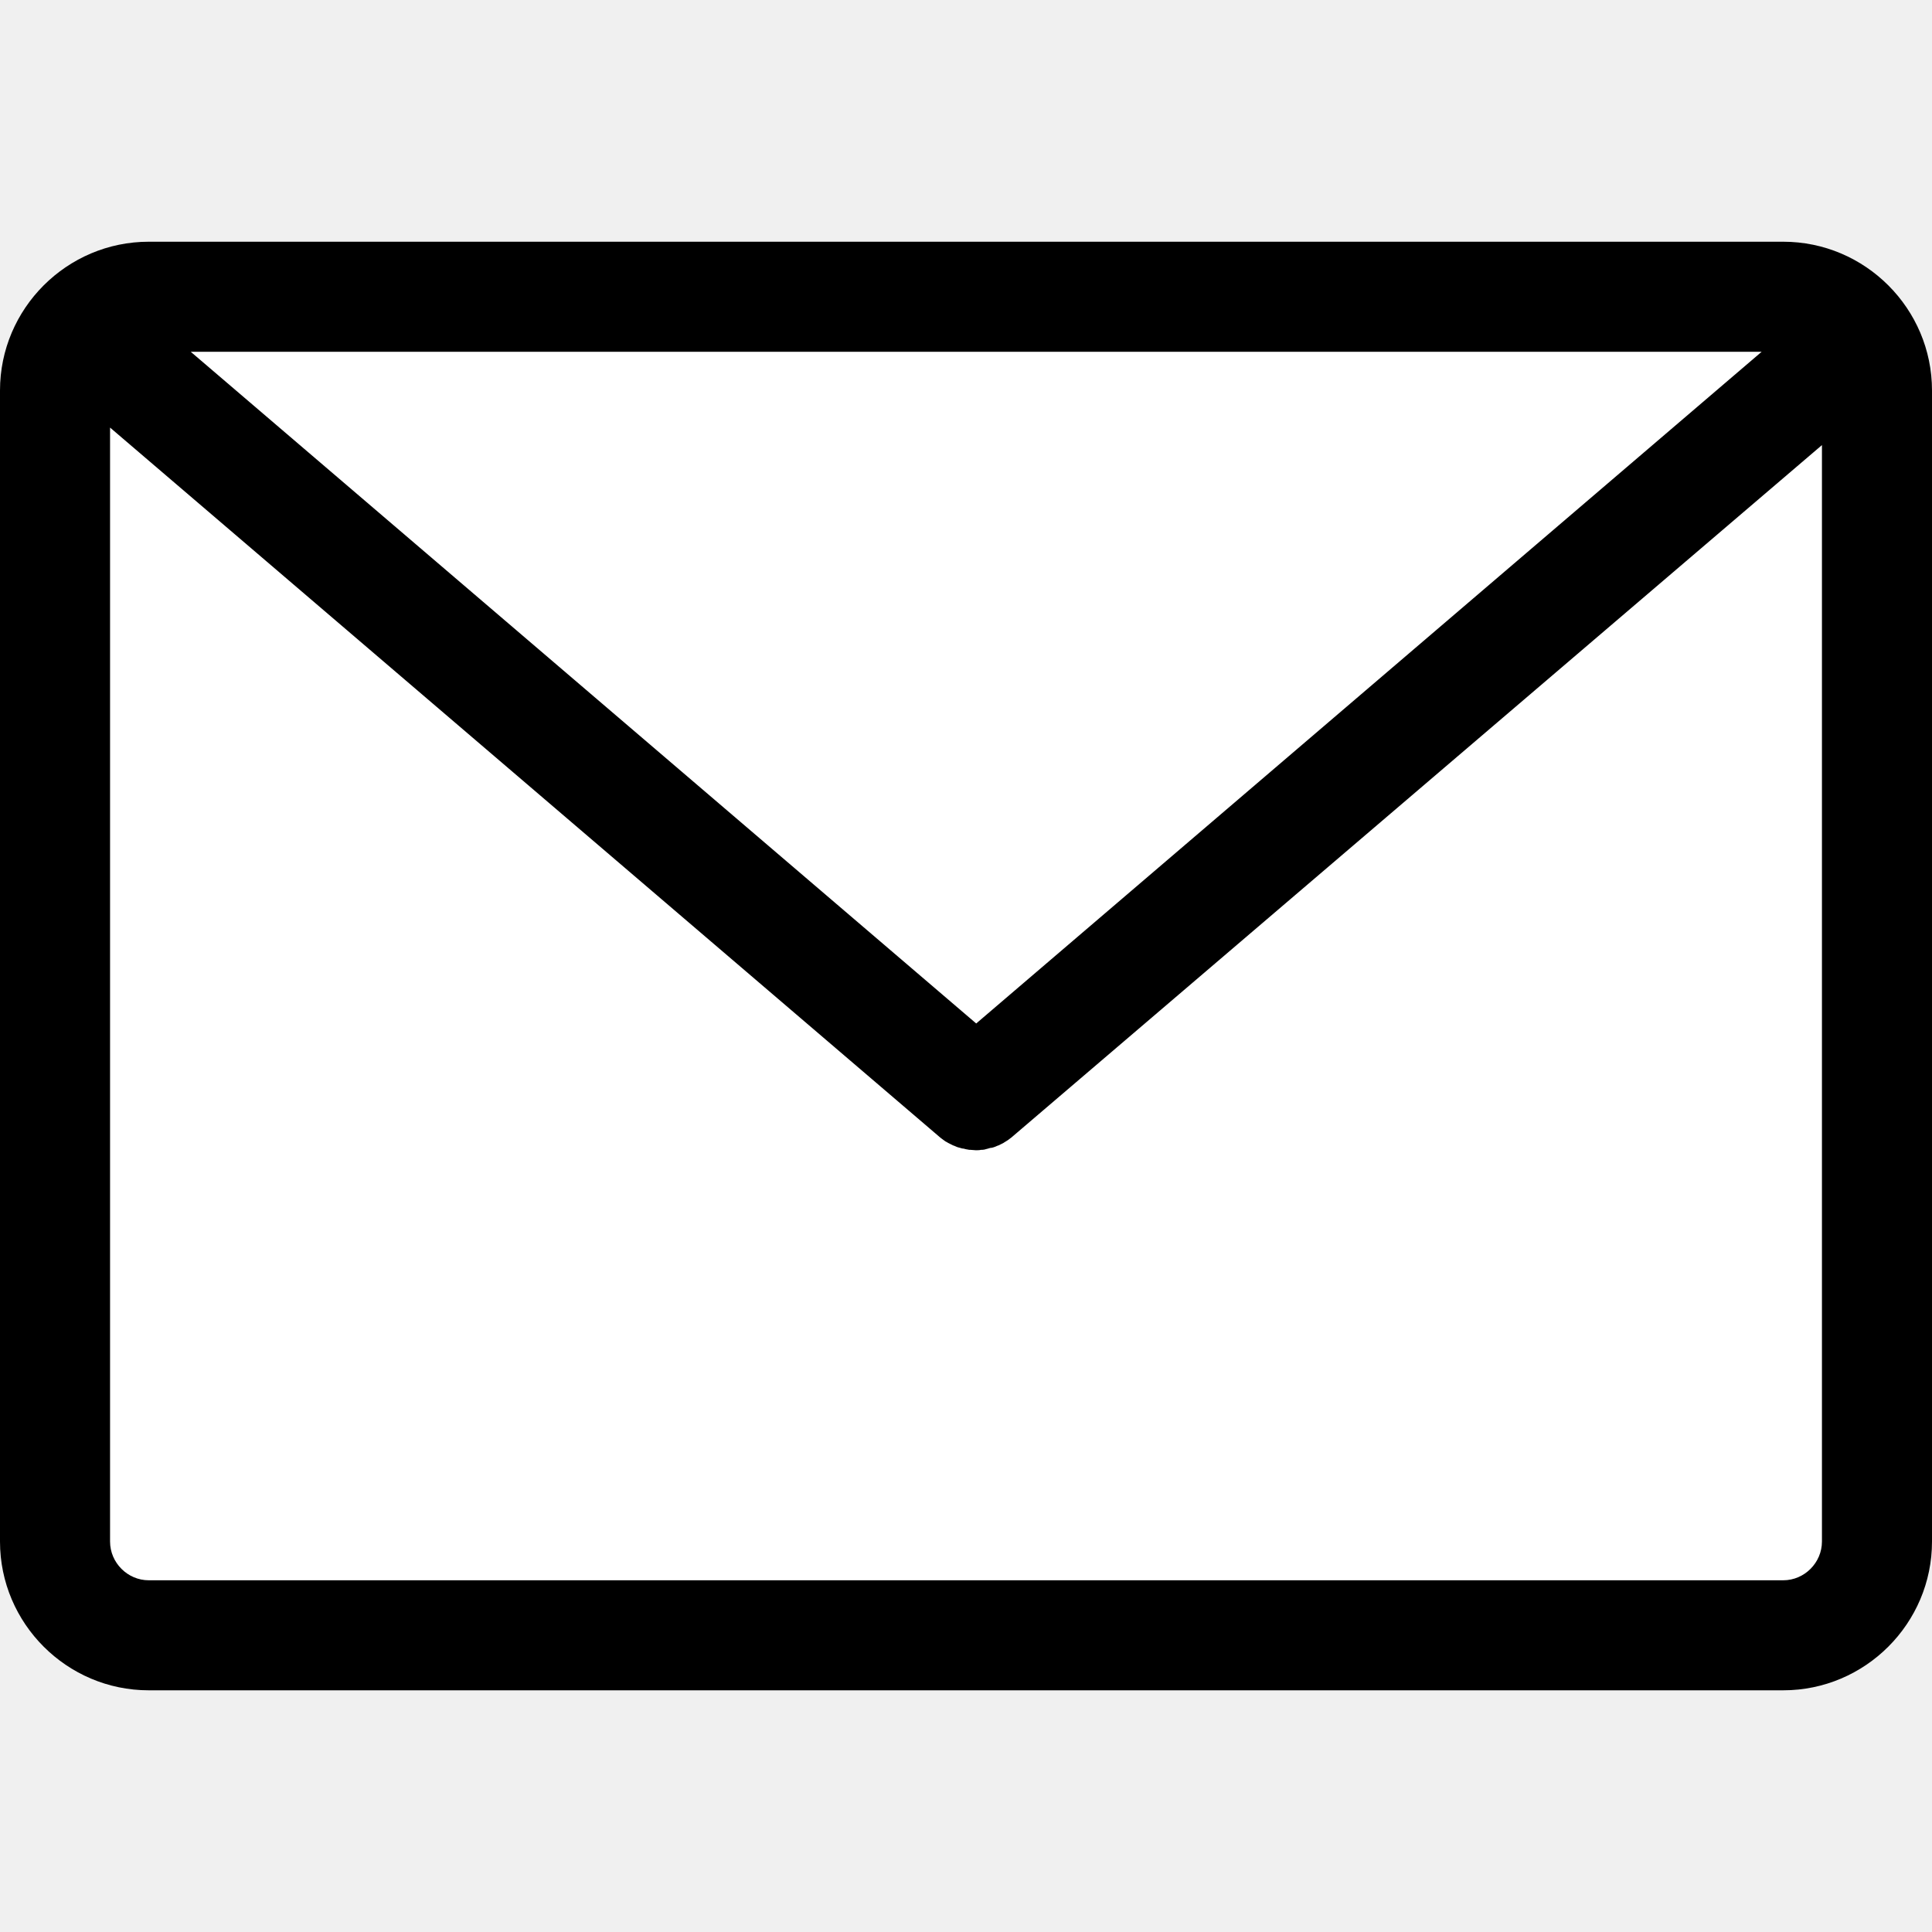
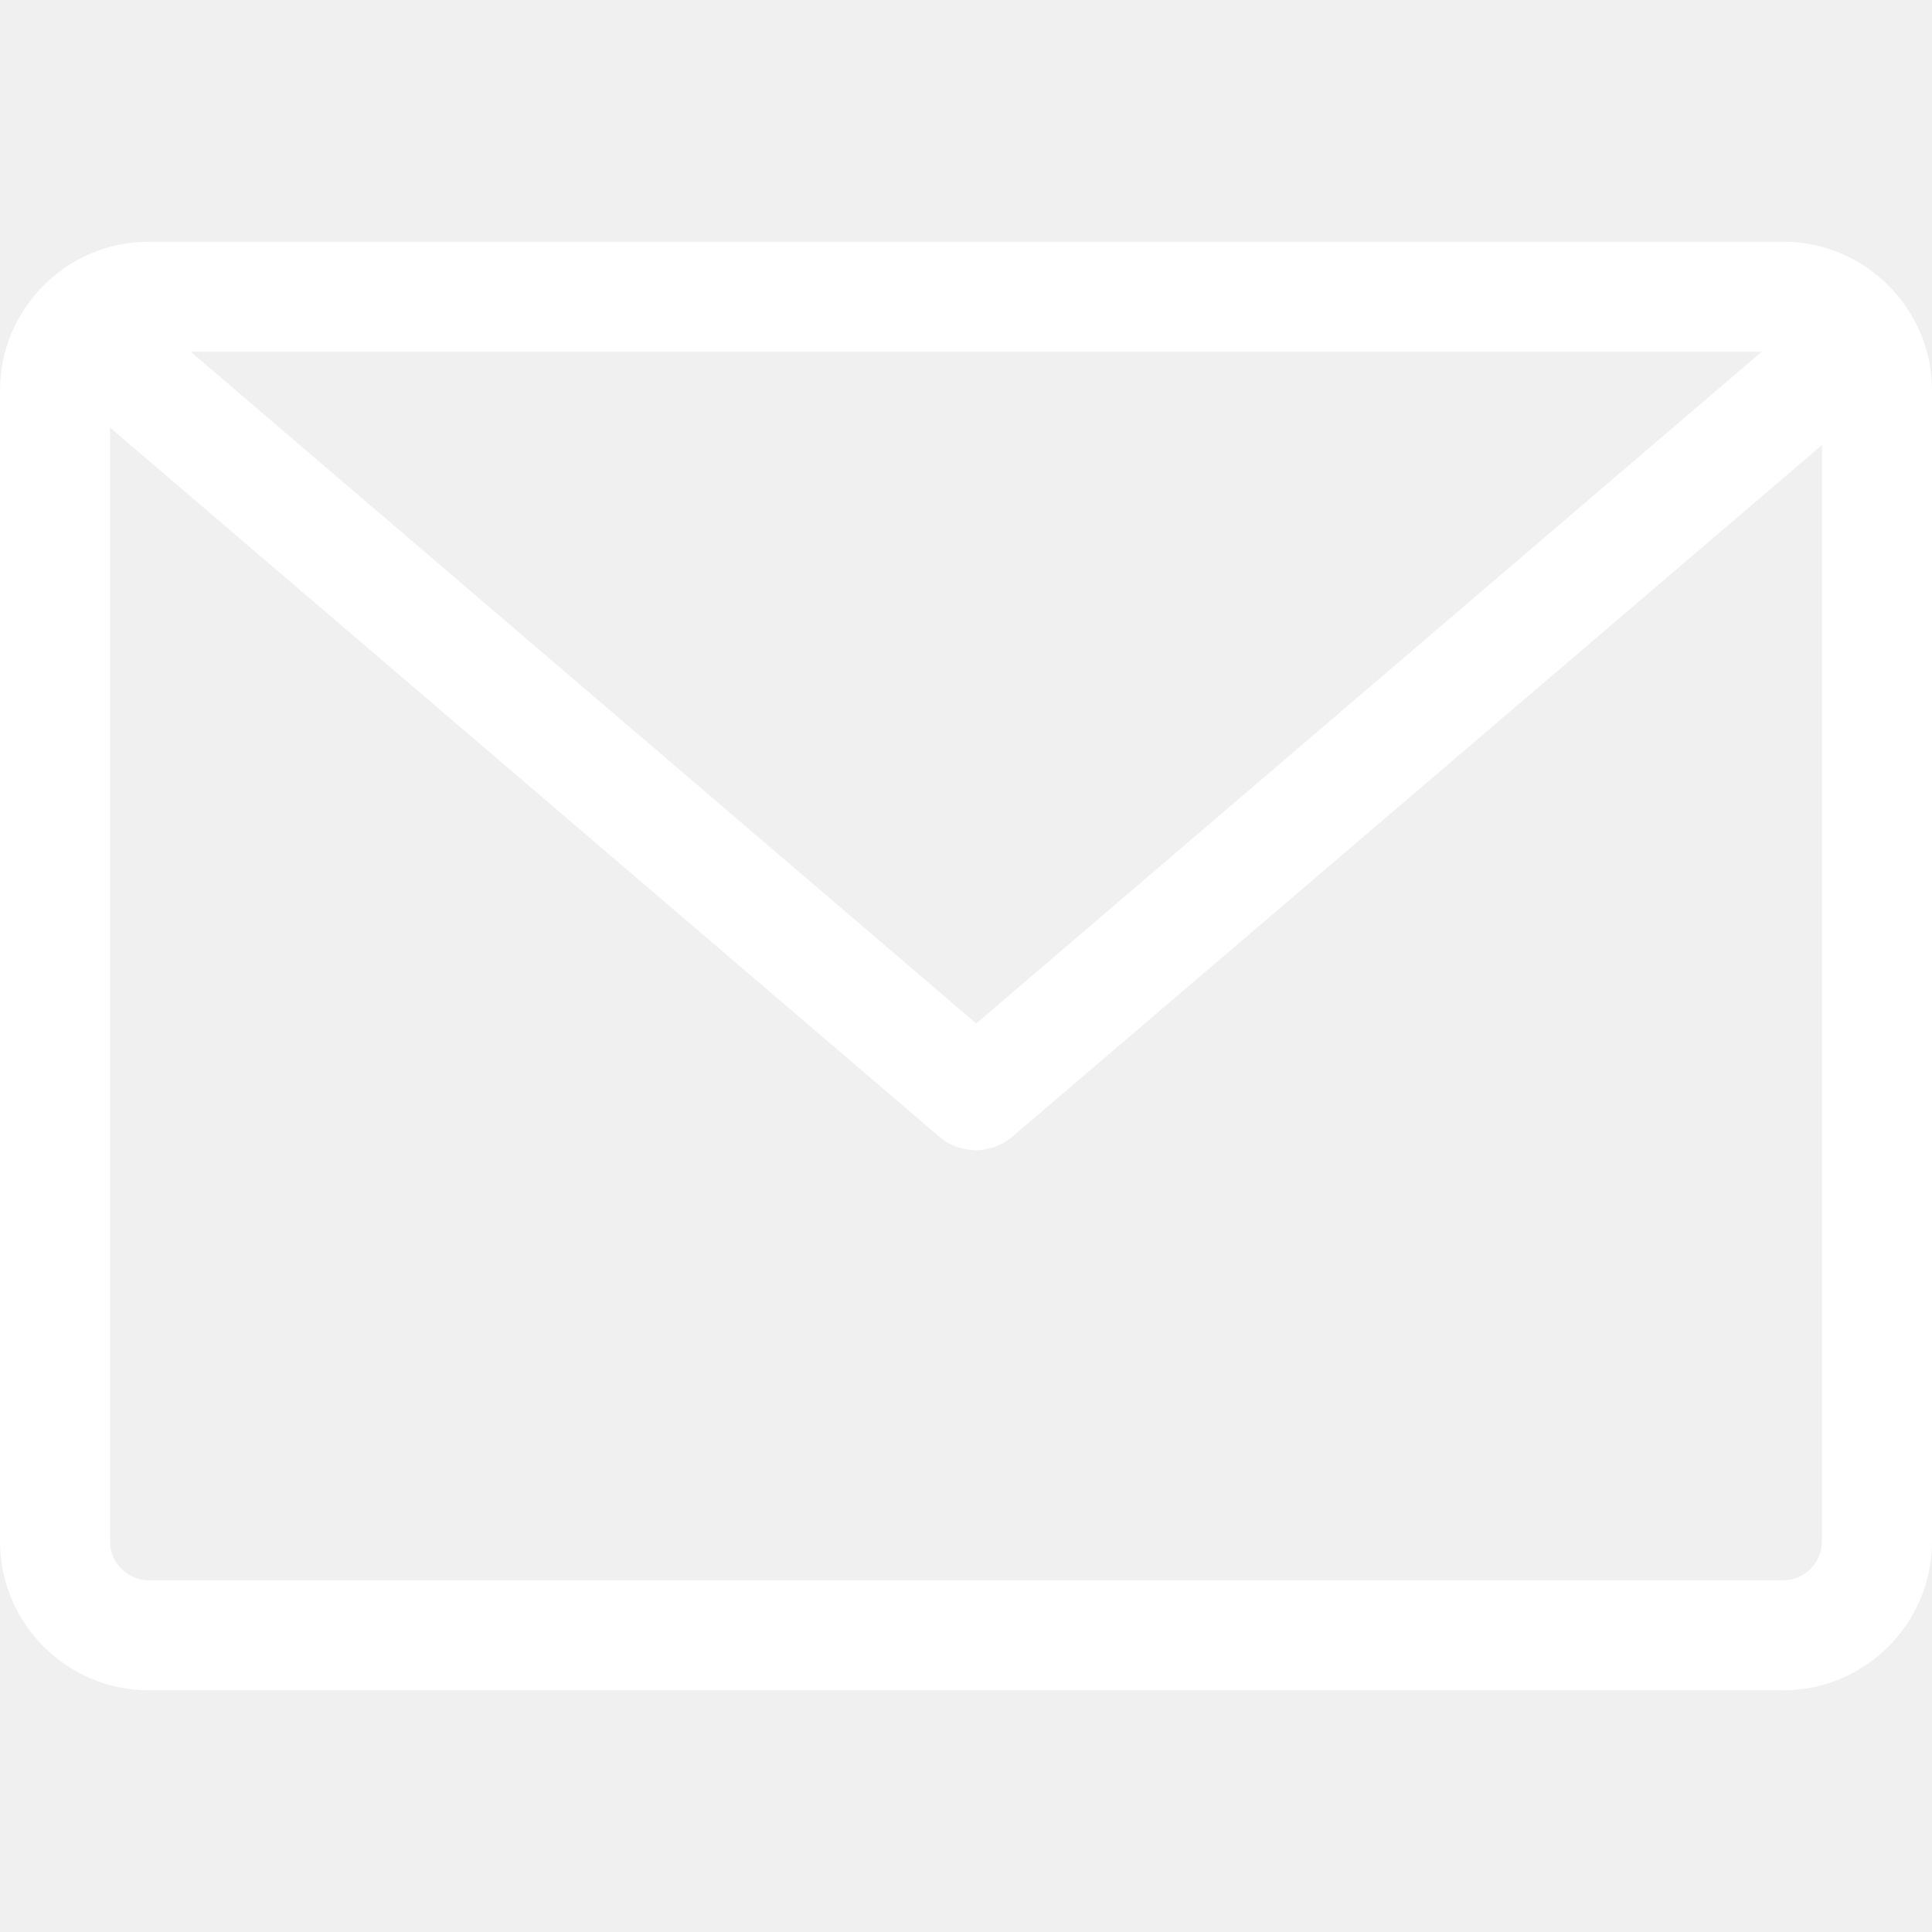
- <svg xmlns="http://www.w3.org/2000/svg" width="60" height="60" viewBox="0 0 60 60" fill="none">
-   <rect x="3" y="10" width="54" height="40" fill="white" />
-   <path d="M55.38 7.507H4.62C2.076 7.507 0 9.583 0 12.127V47.874C0 50.418 2.076 52.494 4.62 52.494H55.38C57.924 52.494 60 50.418 60 47.874V12.127C60 9.583 57.924 7.507 55.38 7.507ZM54.709 10.925L30.317 31.785L5.924 10.925H54.709ZM56.582 47.874C56.582 48.532 56.038 49.077 55.38 49.077H4.62C3.962 49.077 3.418 48.532 3.418 47.874V13.279L29.203 35.33C29.215 35.342 29.241 35.355 29.253 35.368C29.266 35.38 29.291 35.393 29.304 35.406C29.342 35.431 29.367 35.456 29.405 35.469C29.418 35.481 29.43 35.481 29.443 35.494C29.494 35.52 29.544 35.545 29.595 35.57C29.608 35.57 29.62 35.583 29.633 35.583C29.671 35.595 29.709 35.621 29.759 35.633C29.772 35.633 29.797 35.646 29.81 35.646C29.848 35.659 29.886 35.671 29.924 35.671C29.937 35.671 29.962 35.684 29.975 35.684C30.013 35.697 30.063 35.697 30.101 35.709C30.114 35.709 30.127 35.709 30.139 35.709C30.19 35.709 30.253 35.722 30.304 35.722C30.354 35.722 30.418 35.722 30.468 35.709C30.481 35.709 30.494 35.709 30.506 35.709C30.544 35.709 30.595 35.697 30.633 35.684C30.646 35.684 30.671 35.671 30.683 35.671C30.721 35.659 30.759 35.646 30.797 35.646C30.81 35.646 30.835 35.633 30.848 35.633C30.886 35.621 30.924 35.608 30.975 35.583C30.987 35.583 31 35.57 31.013 35.57C31.063 35.545 31.114 35.52 31.165 35.494C31.177 35.481 31.19 35.481 31.203 35.469C31.241 35.444 31.266 35.431 31.304 35.406C31.317 35.393 31.342 35.38 31.354 35.368C31.367 35.355 31.392 35.342 31.405 35.33L56.582 13.823V47.874Z" fill="black" />
+ <svg xmlns="http://www.w3.org/2000/svg" width="50" height="50" viewBox="0 0 60 60" fill="none">
+   <rect x="3" y="10" width="54" height="40" fill="none" />
+   <path d="M55.38 7.507H4.62C2.076 7.507 0 9.583 0 12.127V47.874C0 50.418 2.076 52.494 4.62 52.494H55.38C57.924 52.494 60 50.418 60 47.874V12.127C60 9.583 57.924 7.507 55.38 7.507ZM54.709 10.925L30.317 31.785L5.924 10.925H54.709ZM56.582 47.874C56.582 48.532 56.038 49.077 55.38 49.077H4.62C3.962 49.077 3.418 48.532 3.418 47.874V13.279L29.203 35.33C29.215 35.342 29.241 35.355 29.253 35.368C29.266 35.38 29.291 35.393 29.304 35.406C29.342 35.431 29.367 35.456 29.405 35.469C29.418 35.481 29.43 35.481 29.443 35.494C29.494 35.52 29.544 35.545 29.595 35.57C29.608 35.57 29.62 35.583 29.633 35.583C29.671 35.595 29.709 35.621 29.759 35.633C29.772 35.633 29.797 35.646 29.81 35.646C29.848 35.659 29.886 35.671 29.924 35.671C29.937 35.671 29.962 35.684 29.975 35.684C30.013 35.697 30.063 35.697 30.101 35.709C30.114 35.709 30.127 35.709 30.139 35.709C30.19 35.709 30.253 35.722 30.304 35.722C30.354 35.722 30.418 35.722 30.468 35.709C30.481 35.709 30.494 35.709 30.506 35.709C30.544 35.709 30.595 35.697 30.633 35.684C30.646 35.684 30.671 35.671 30.683 35.671C30.721 35.659 30.759 35.646 30.797 35.646C30.81 35.646 30.835 35.633 30.848 35.633C30.886 35.621 30.924 35.608 30.975 35.583C30.987 35.583 31 35.57 31.013 35.57C31.063 35.545 31.114 35.52 31.165 35.494C31.177 35.481 31.19 35.481 31.203 35.469C31.241 35.444 31.266 35.431 31.304 35.406C31.317 35.393 31.342 35.38 31.354 35.368C31.367 35.355 31.392 35.342 31.405 35.33L56.582 13.823V47.874Z" fill="white" />
</svg>
